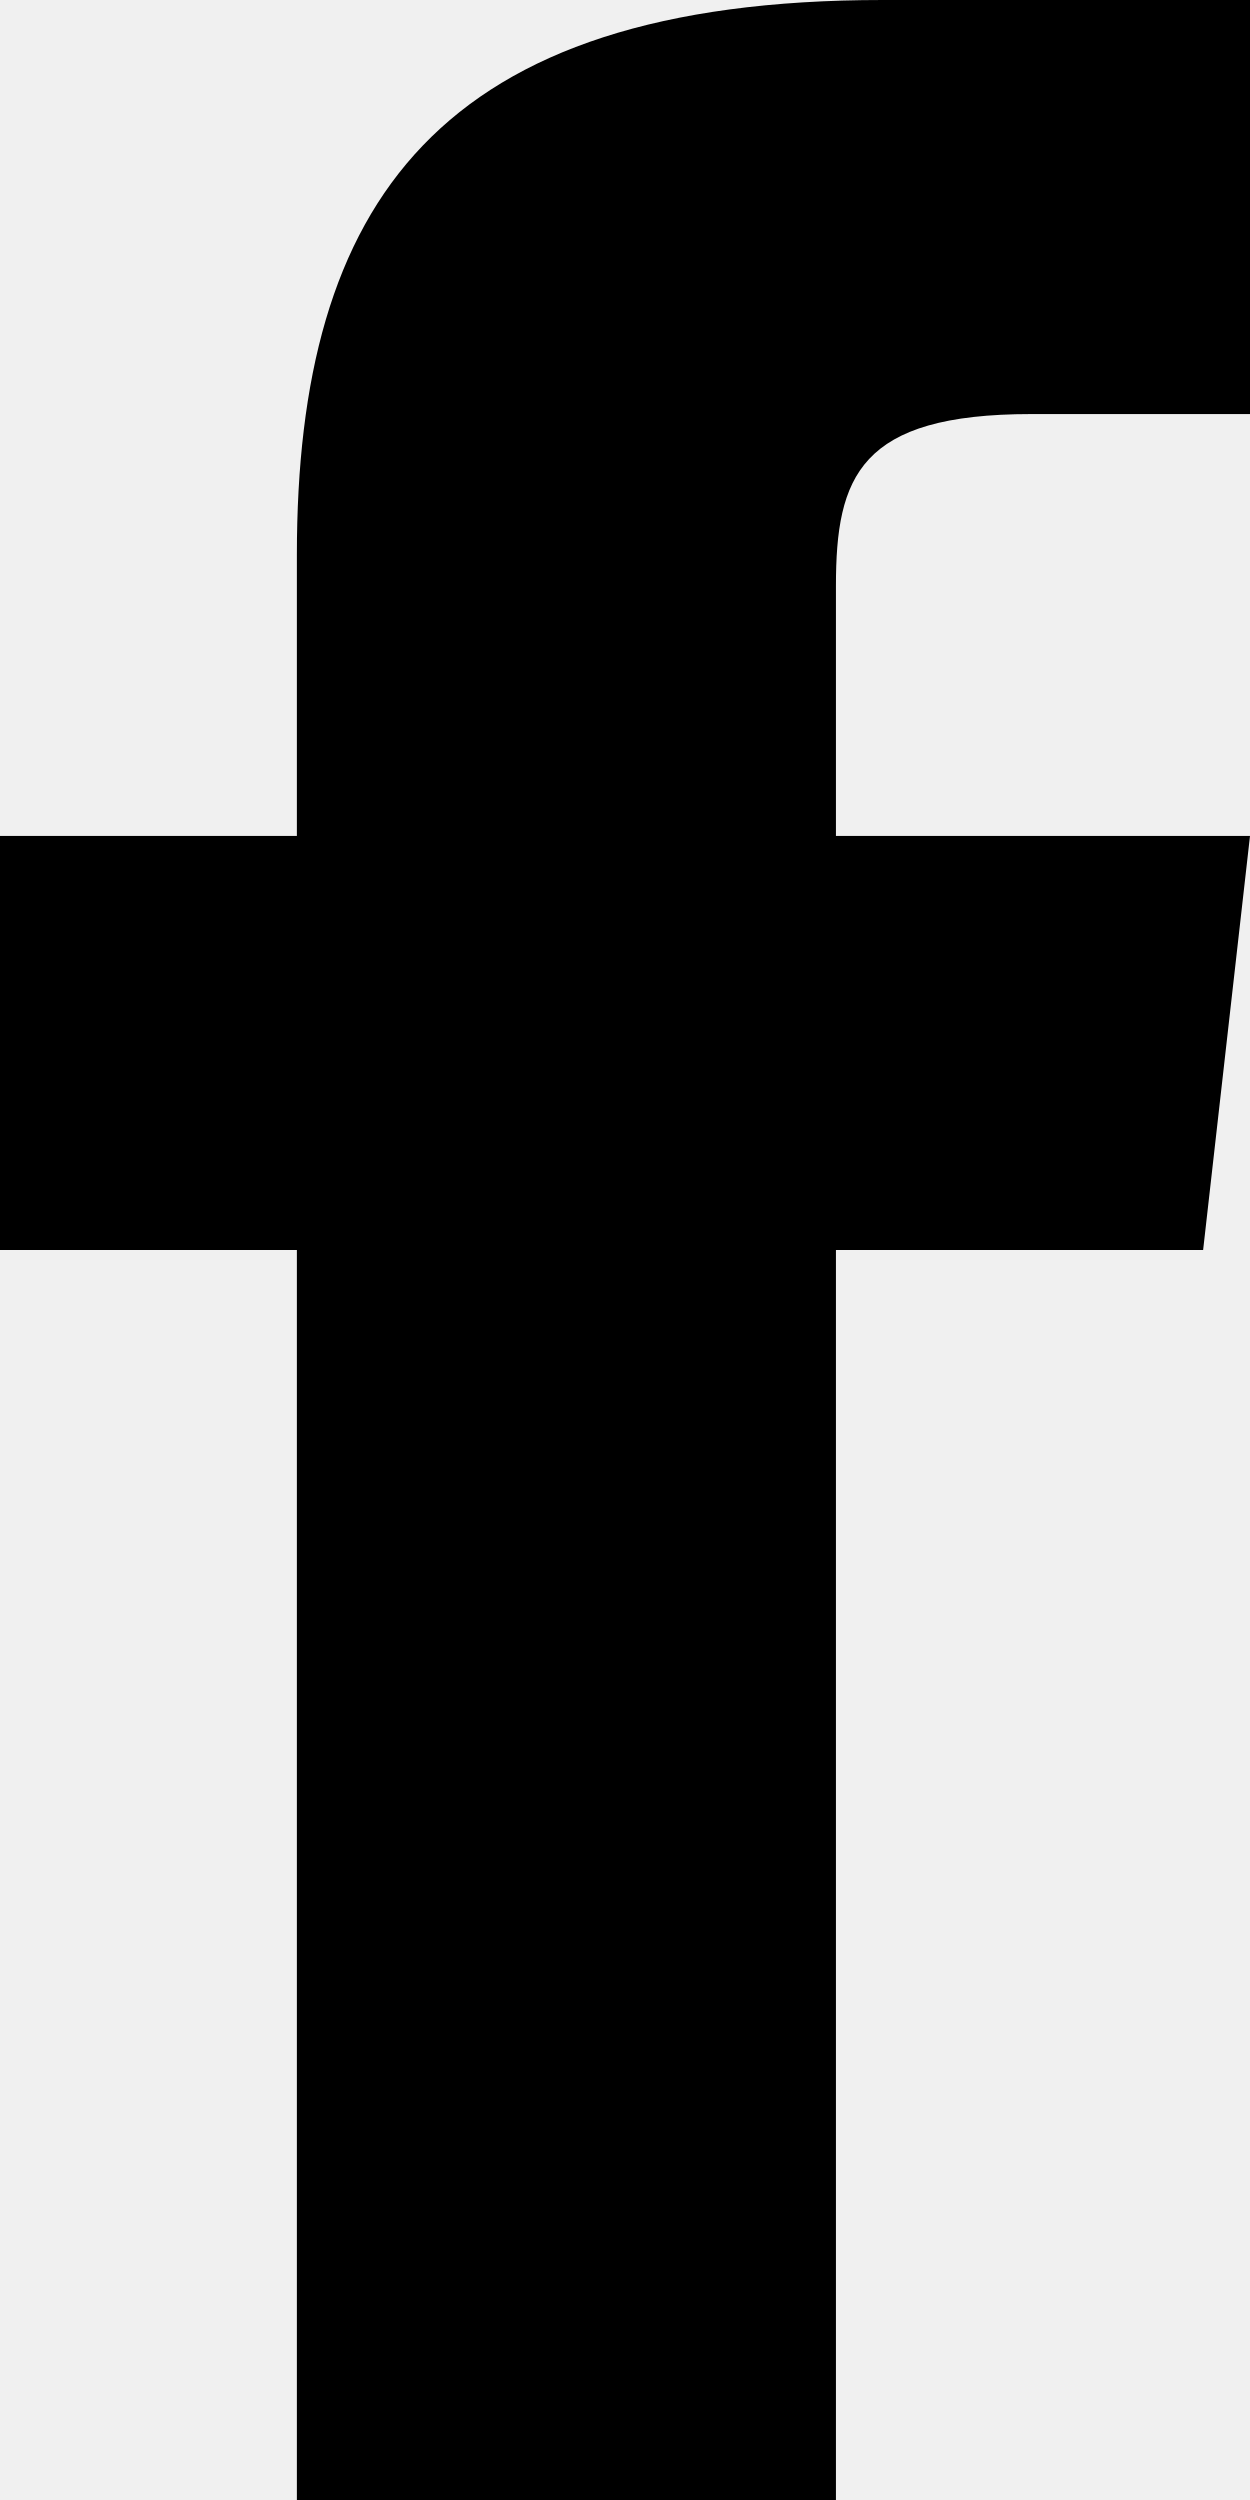
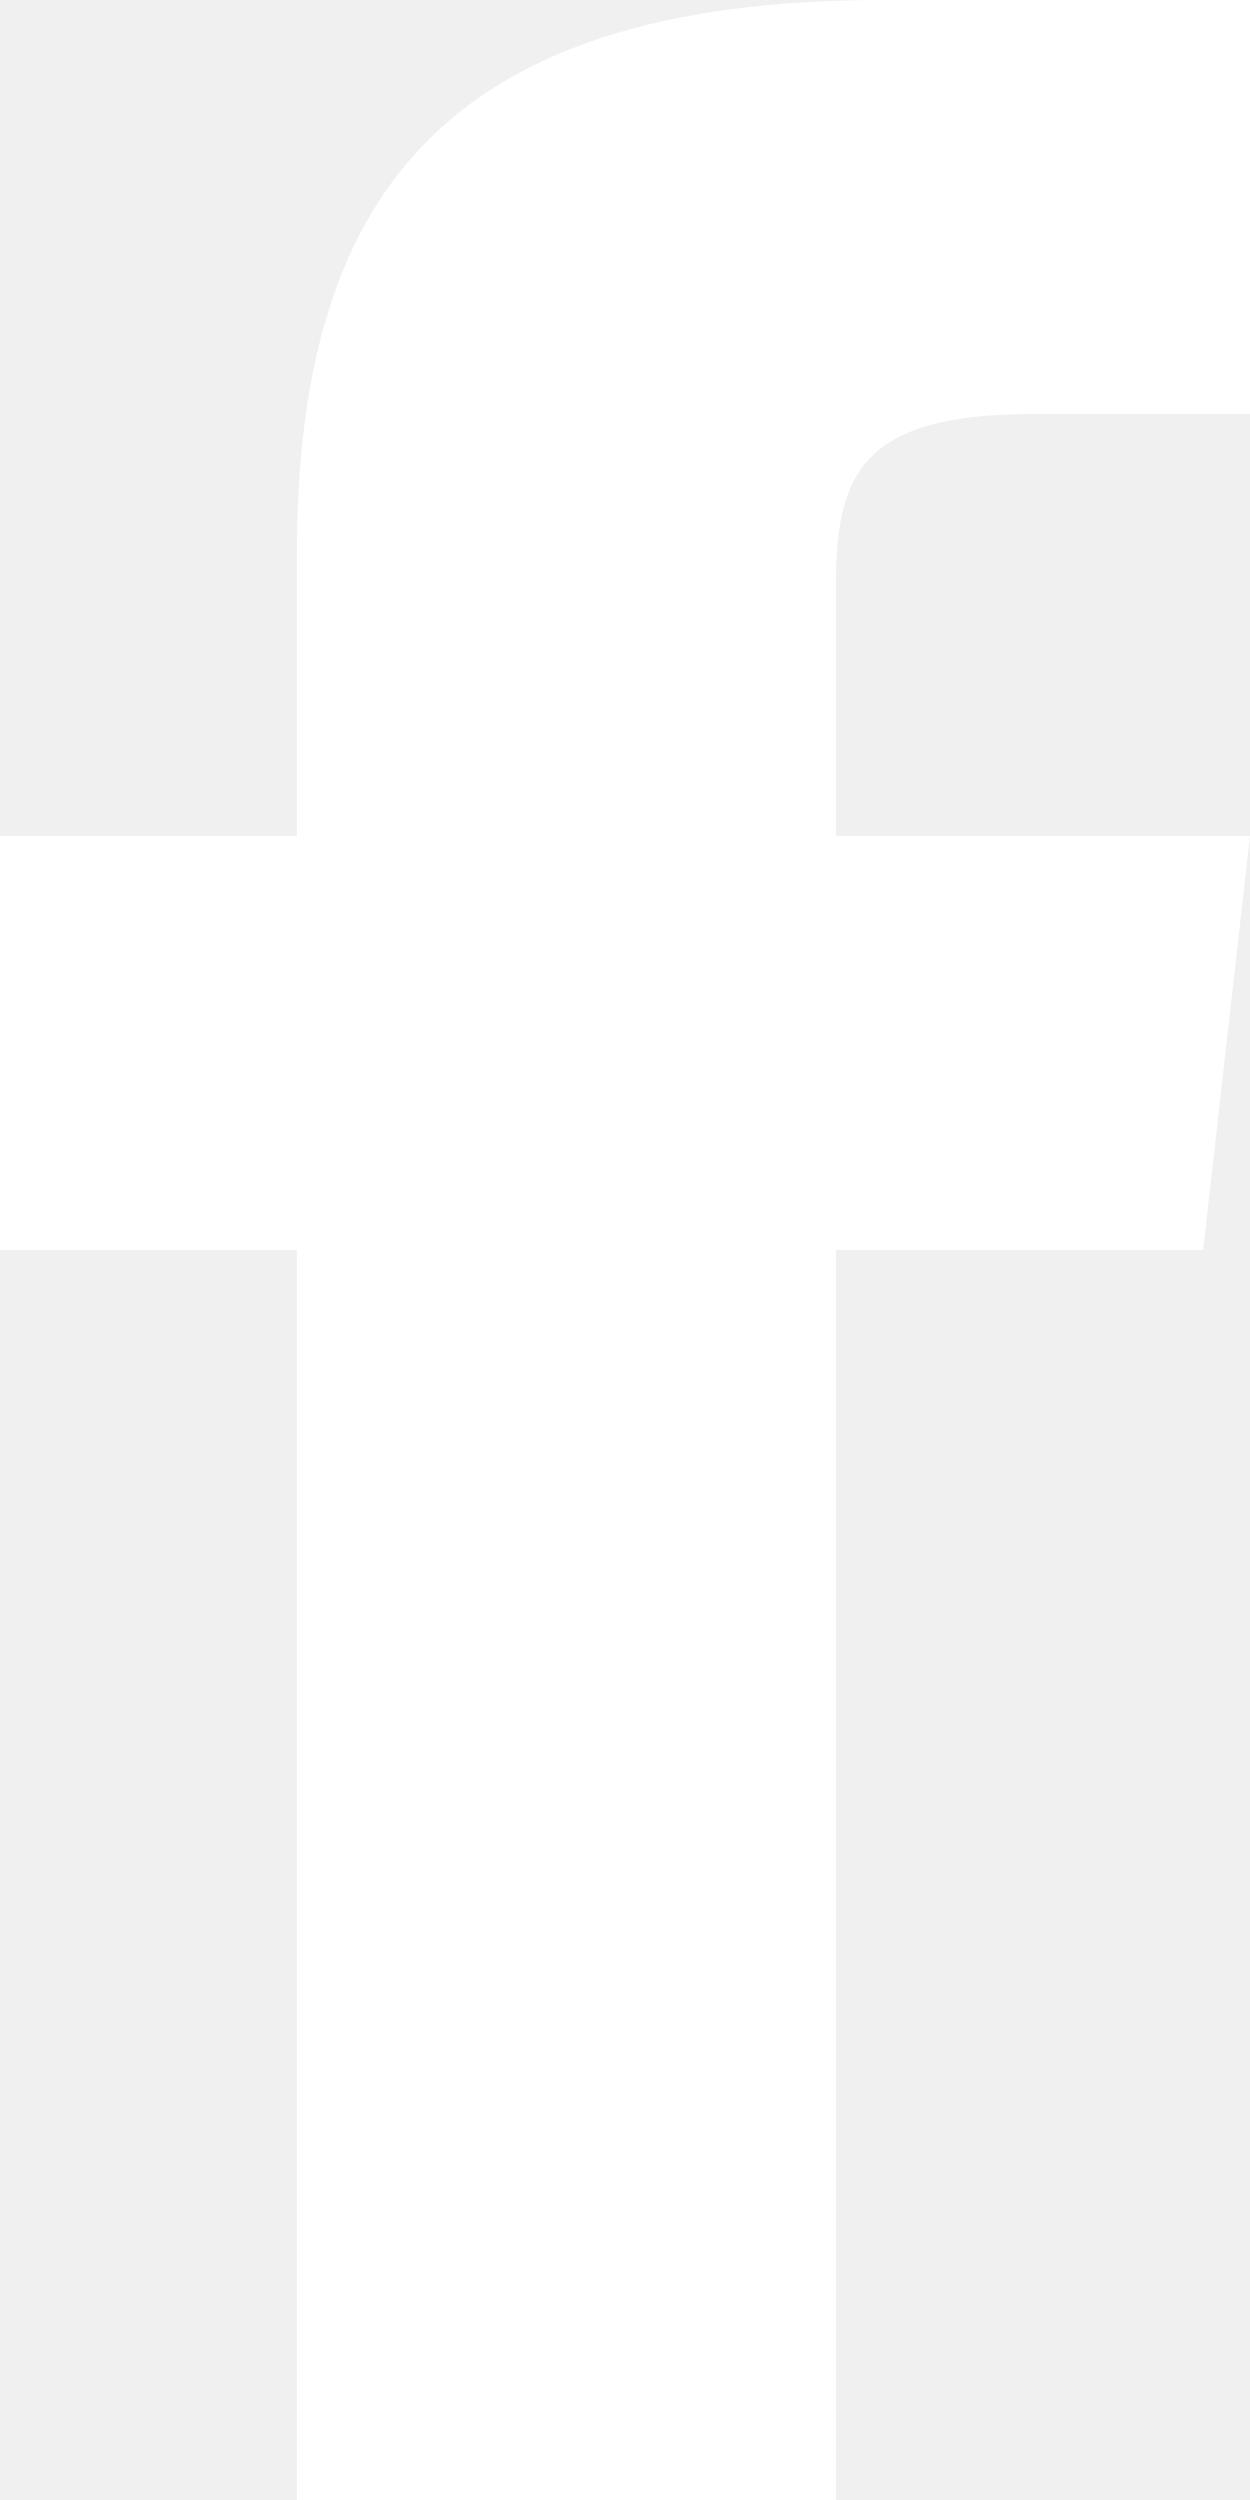
<svg xmlns="http://www.w3.org/2000/svg" version="1.1" id="Layer_1" x="0px" y="0px" viewBox="0 0 16 32" enable-background="new 0 0 16 32" xml:space="preserve">
-   <defs id="defs4188" />
-   <path fill="#FFFFFF" d="M10.7,10.7V7.5c0-1.4,0.3-2.2,2.5-2.2H16V0h-4.7C5.6,0,3.8,2.6,3.8,7.1v3.6H0V16h3.8v16h6.9V16h4.7l0.6-5.3  H10.7z" id="path4184" style="fill:#000000" />
+   <path fill="#FFFFFF" d="M10.7,10.7V7.5c0-1.4,0.3-2.2,2.5-2.2H16V0h-4.7C5.6,0,3.8,2.6,3.8,7.1v3.6H0V16h3.8v16h6.9V16h4.7l0.6-5.3  H10.7z" />
</svg>
